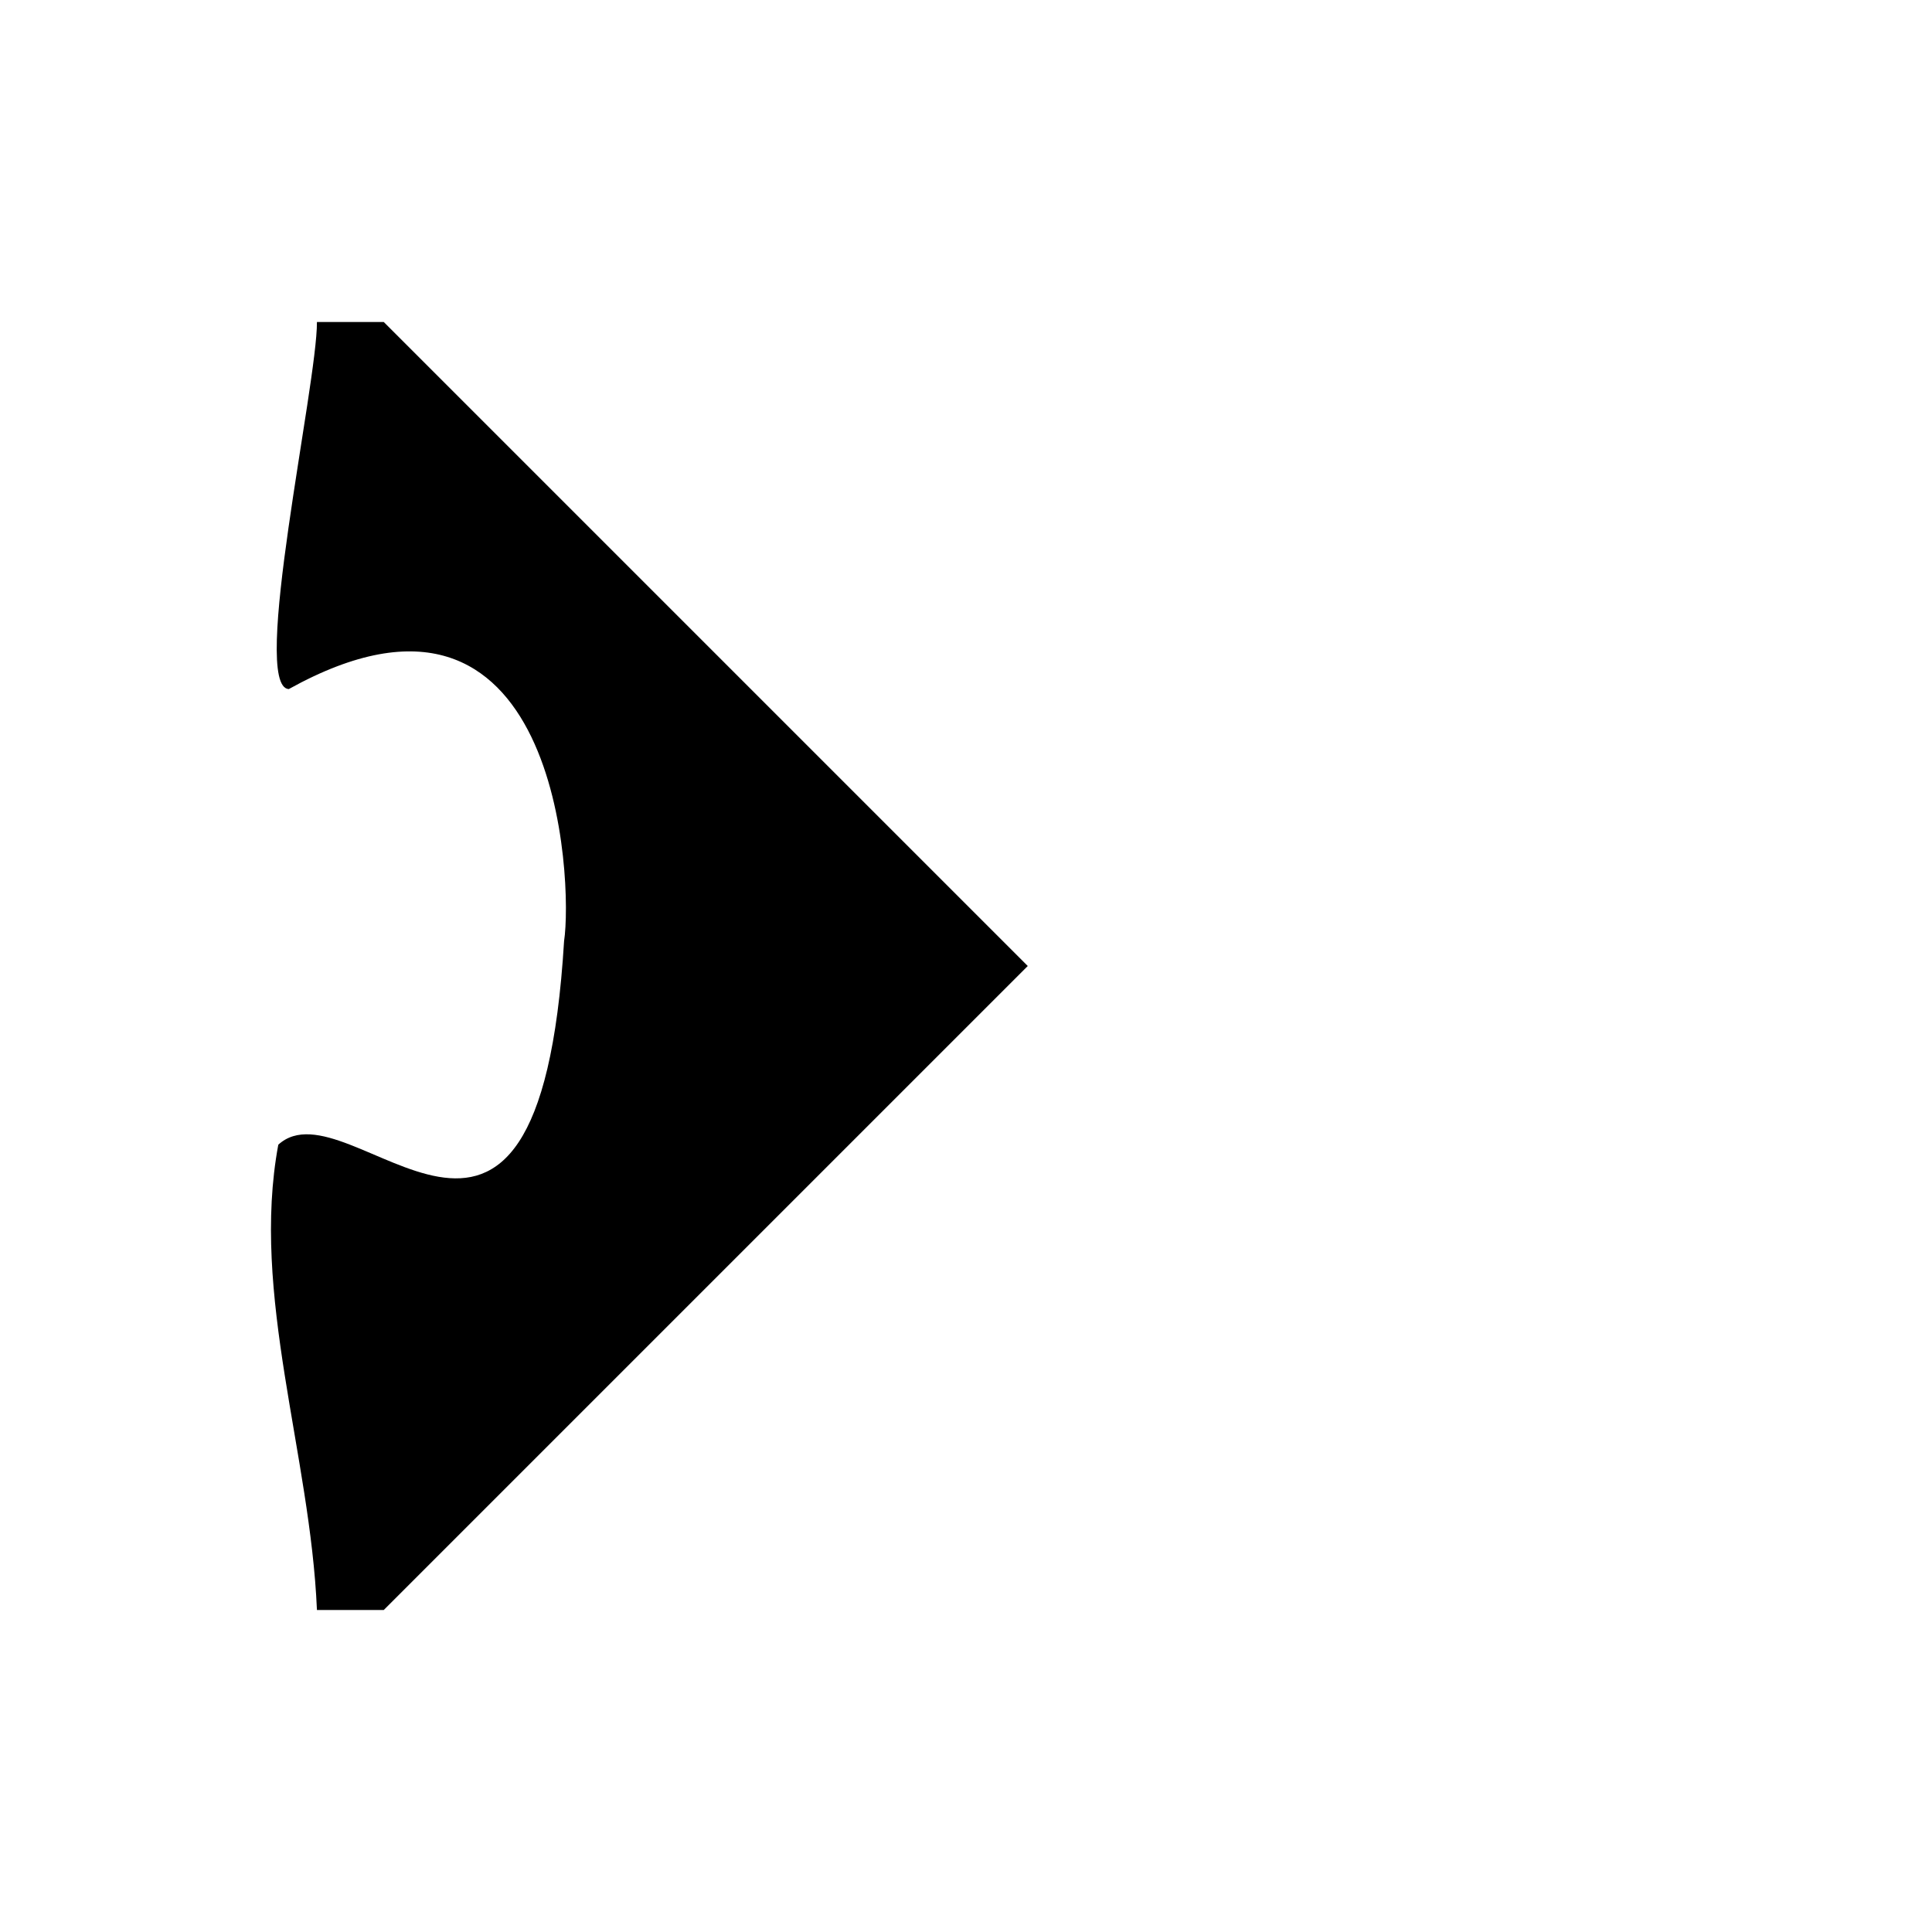
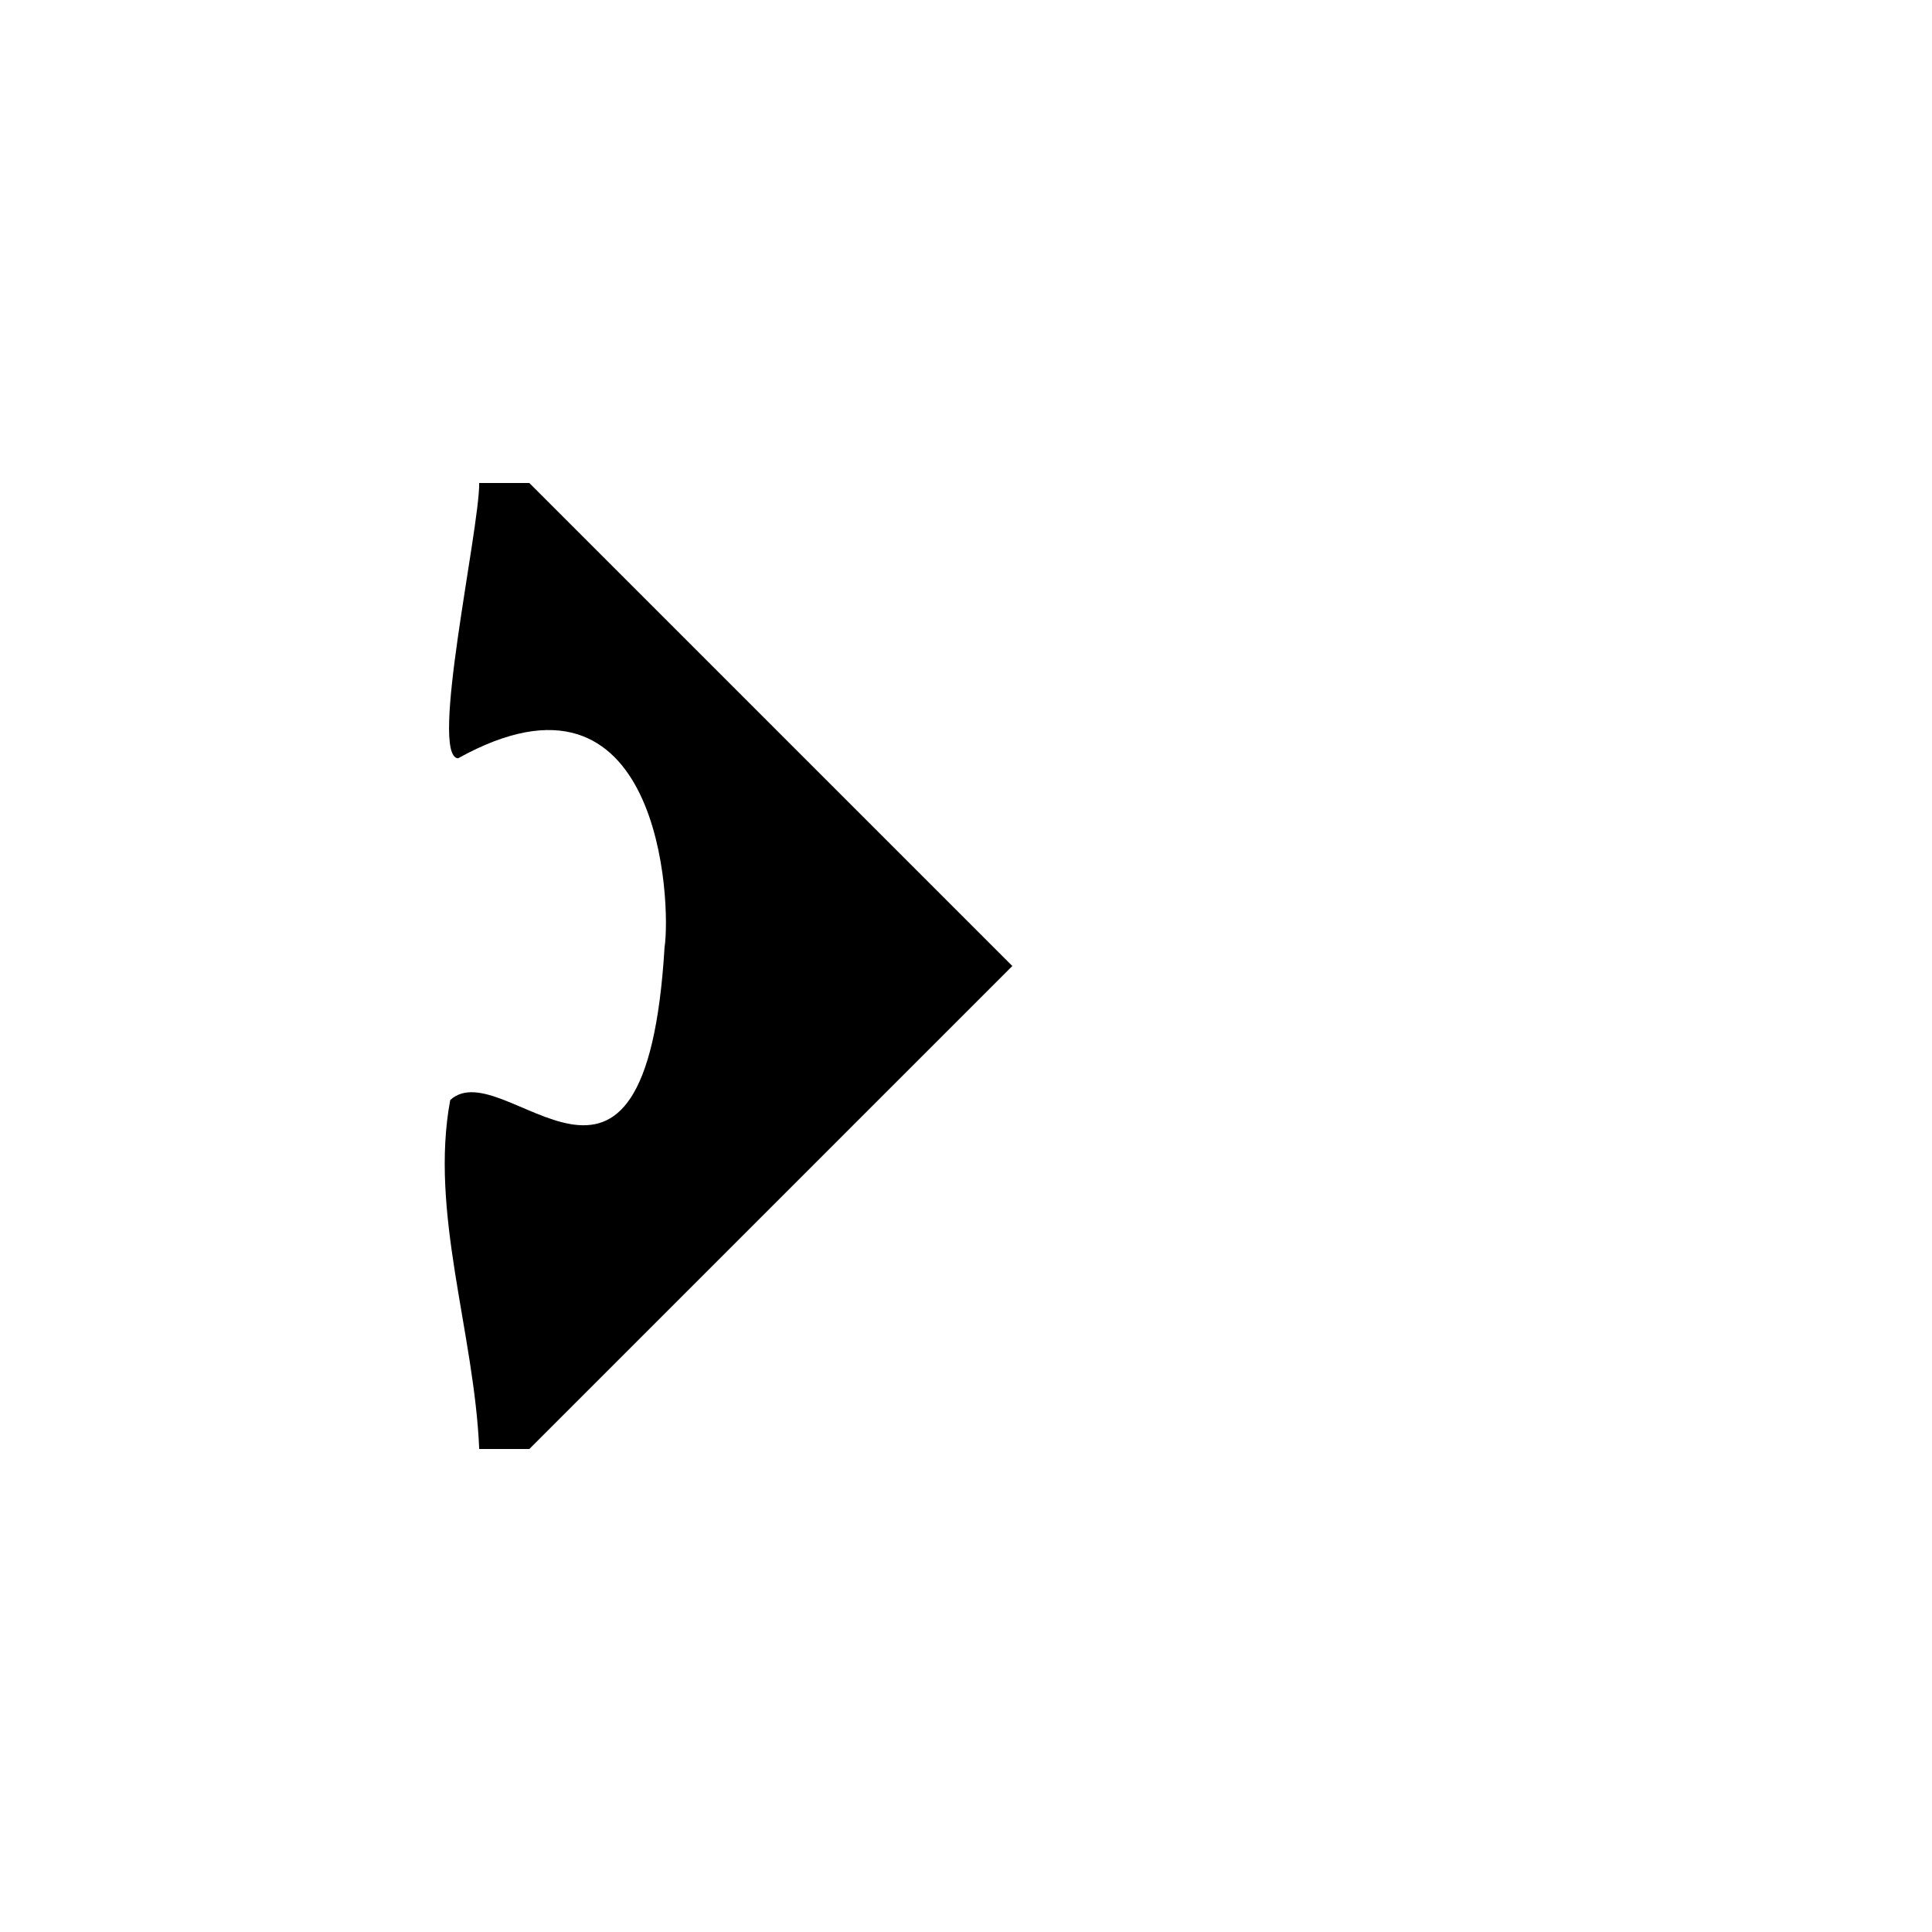
- <svg xmlns="http://www.w3.org/2000/svg" version="1.0" width="150" height="150" id="svg2">
+ <svg xmlns="http://www.w3.org/2000/svg" version="1.0" width="200" height="200" id="svg2">
  <defs id="defs4">
    </defs>
-   <path d="M 24.607,25 C 24.635,29.826 19.409,53.333 22.42,53.5 C 43.433,41.832 44.49,68.521 43.795,73.062 C 41.811,105.9 27.189,83.761 21.607,88.875 C 19.446,100.489 24.096,112.917 24.607,125 L 29.795,125 L 79.795,75 L 29.795,25 L 24.607,25 z " style="fill:#000000;fill-opacity:1;stroke:none;stroke-width:2;stroke-linecap:round;stroke-linejoin:round;stroke-miterlimit:4;stroke-opacity:1" id="path2455" />
+   <path d="M 49.608,50 C 49.635,54.826 44.41,78.333 47.42,78.5 C 68.433,66.832 69.491,93.521 68.795,98.062 C 66.811,130.9 52.19,108.761 46.608,113.875 C 44.446,125.489 49.096,137.917 49.608,150 L 54.795,150 L 104.795,100 L 54.795,50 L 49.608,50 z " style="fill:#000000;fill-opacity:1;stroke:none;stroke-width:2;stroke-linecap:round;stroke-linejoin:round;stroke-miterlimit:4;stroke-opacity:1" id="path2455" />
</svg>
